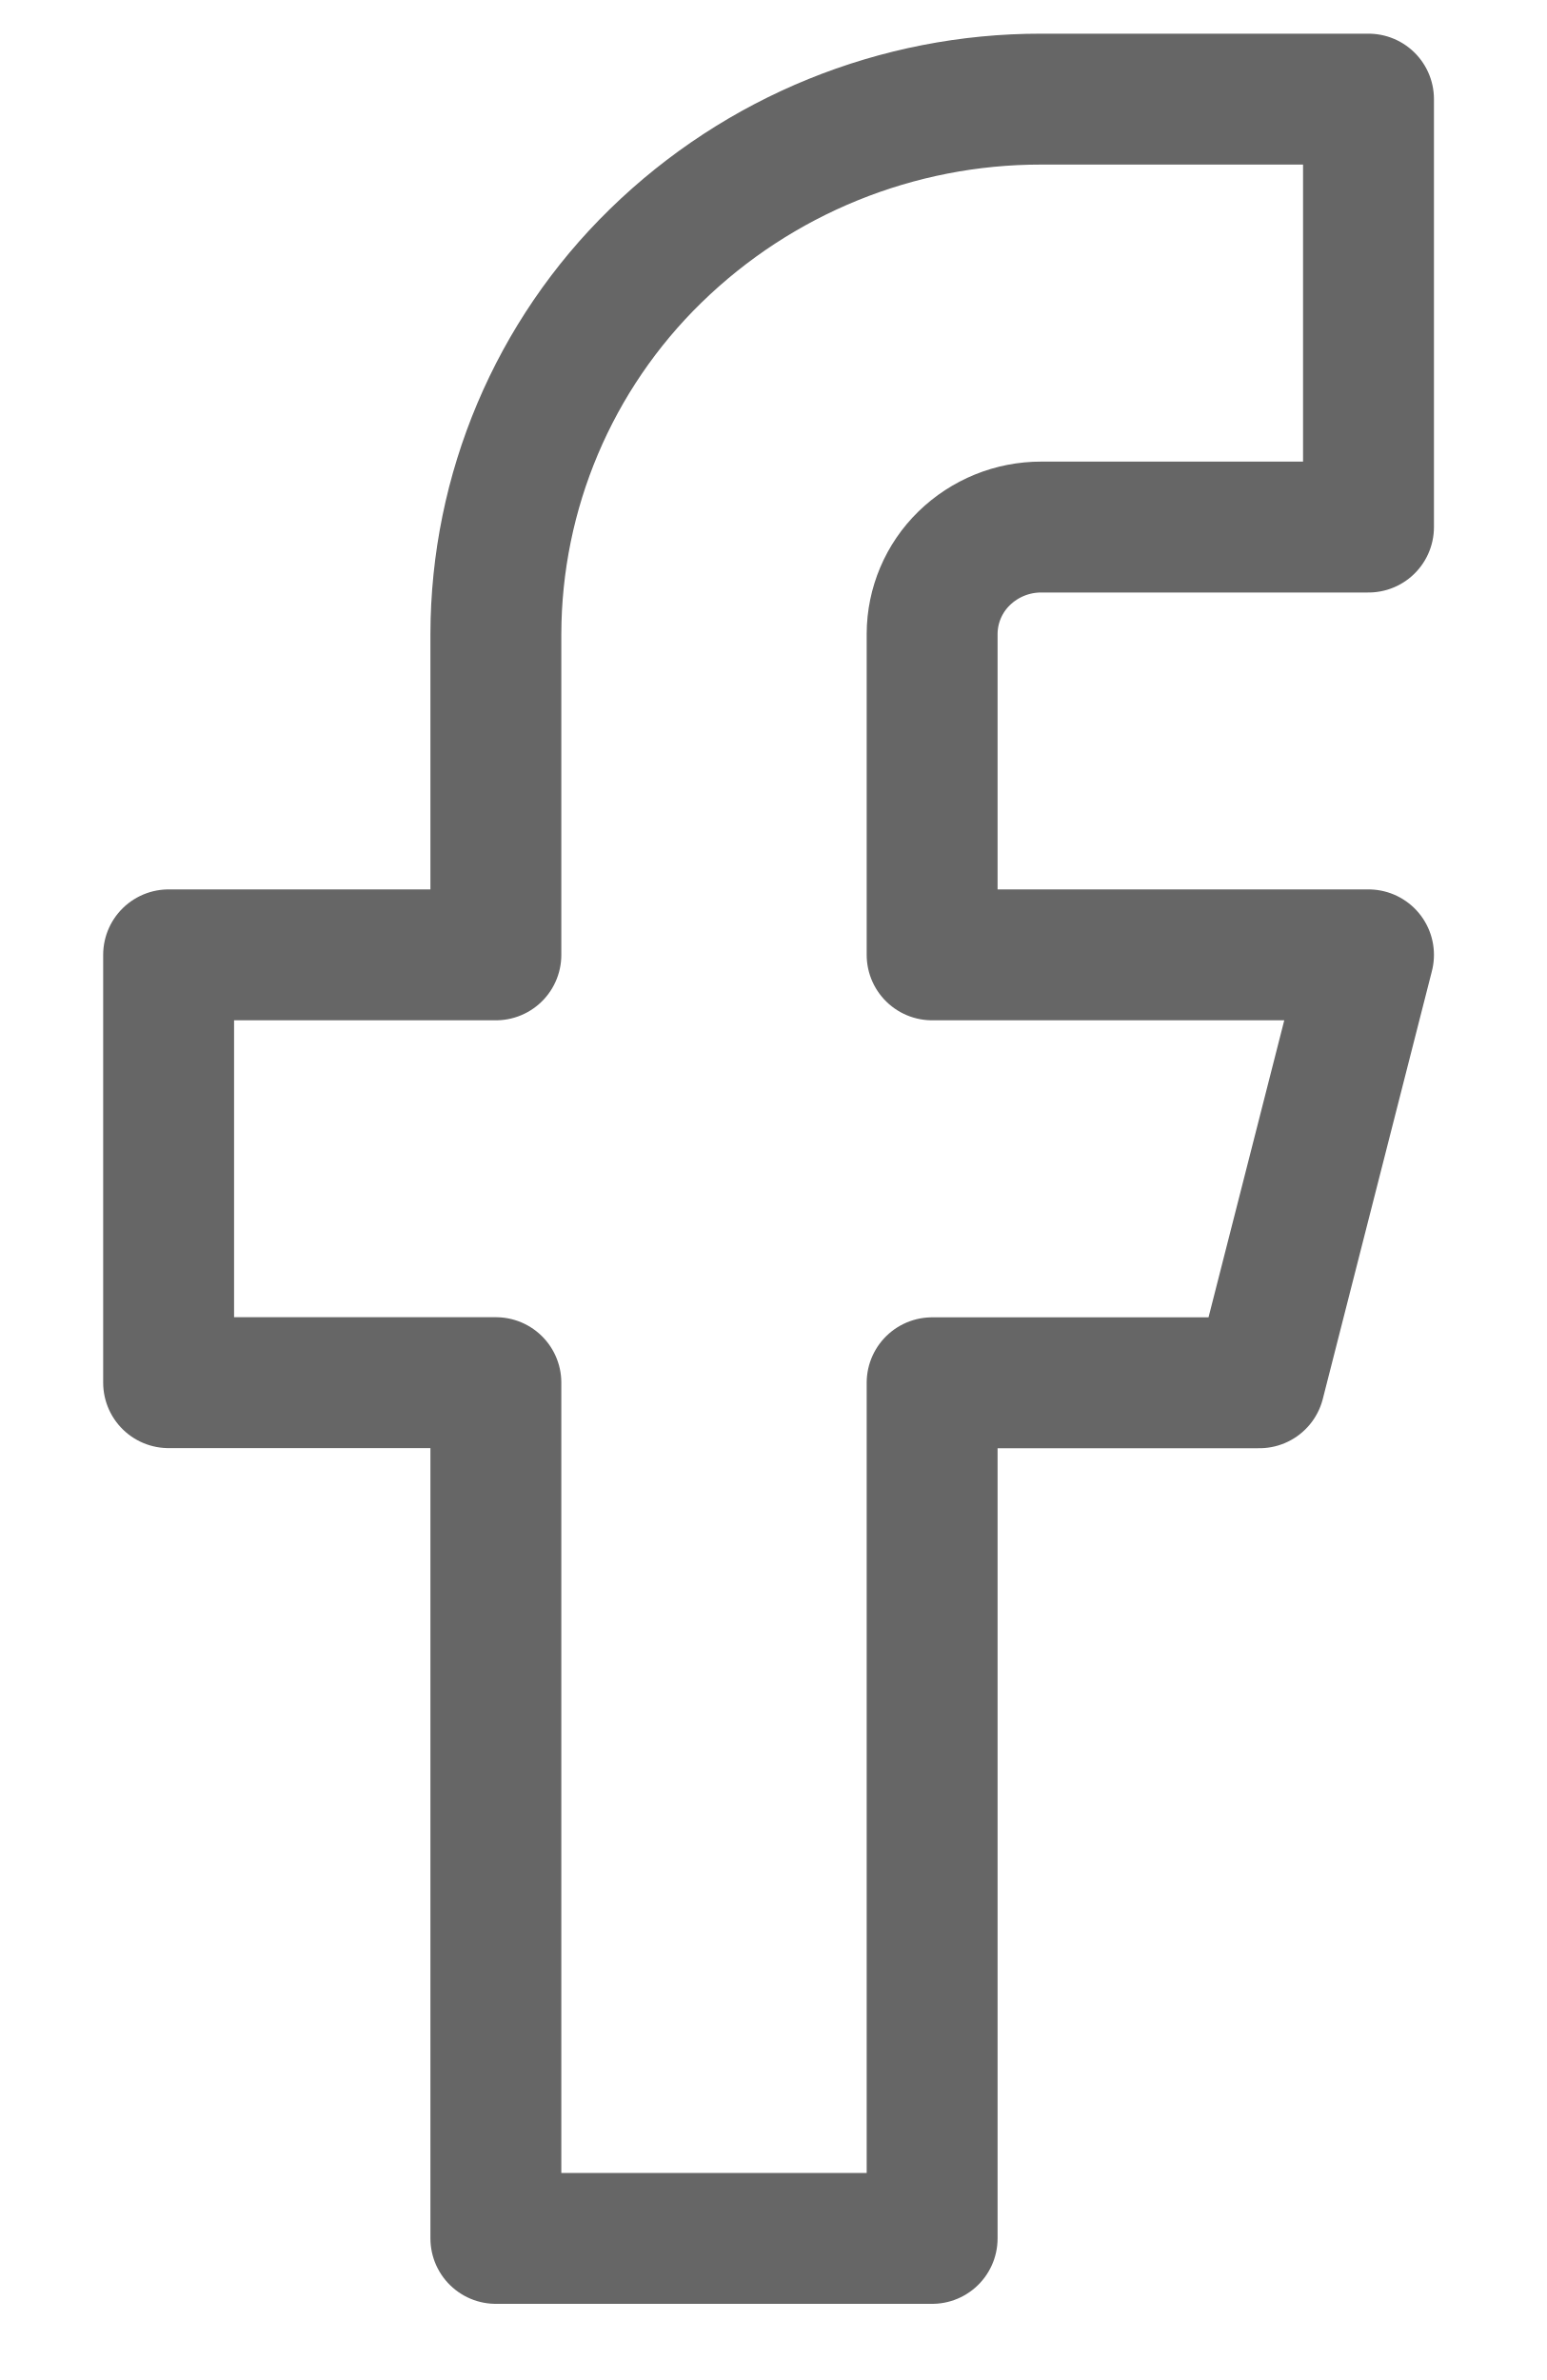
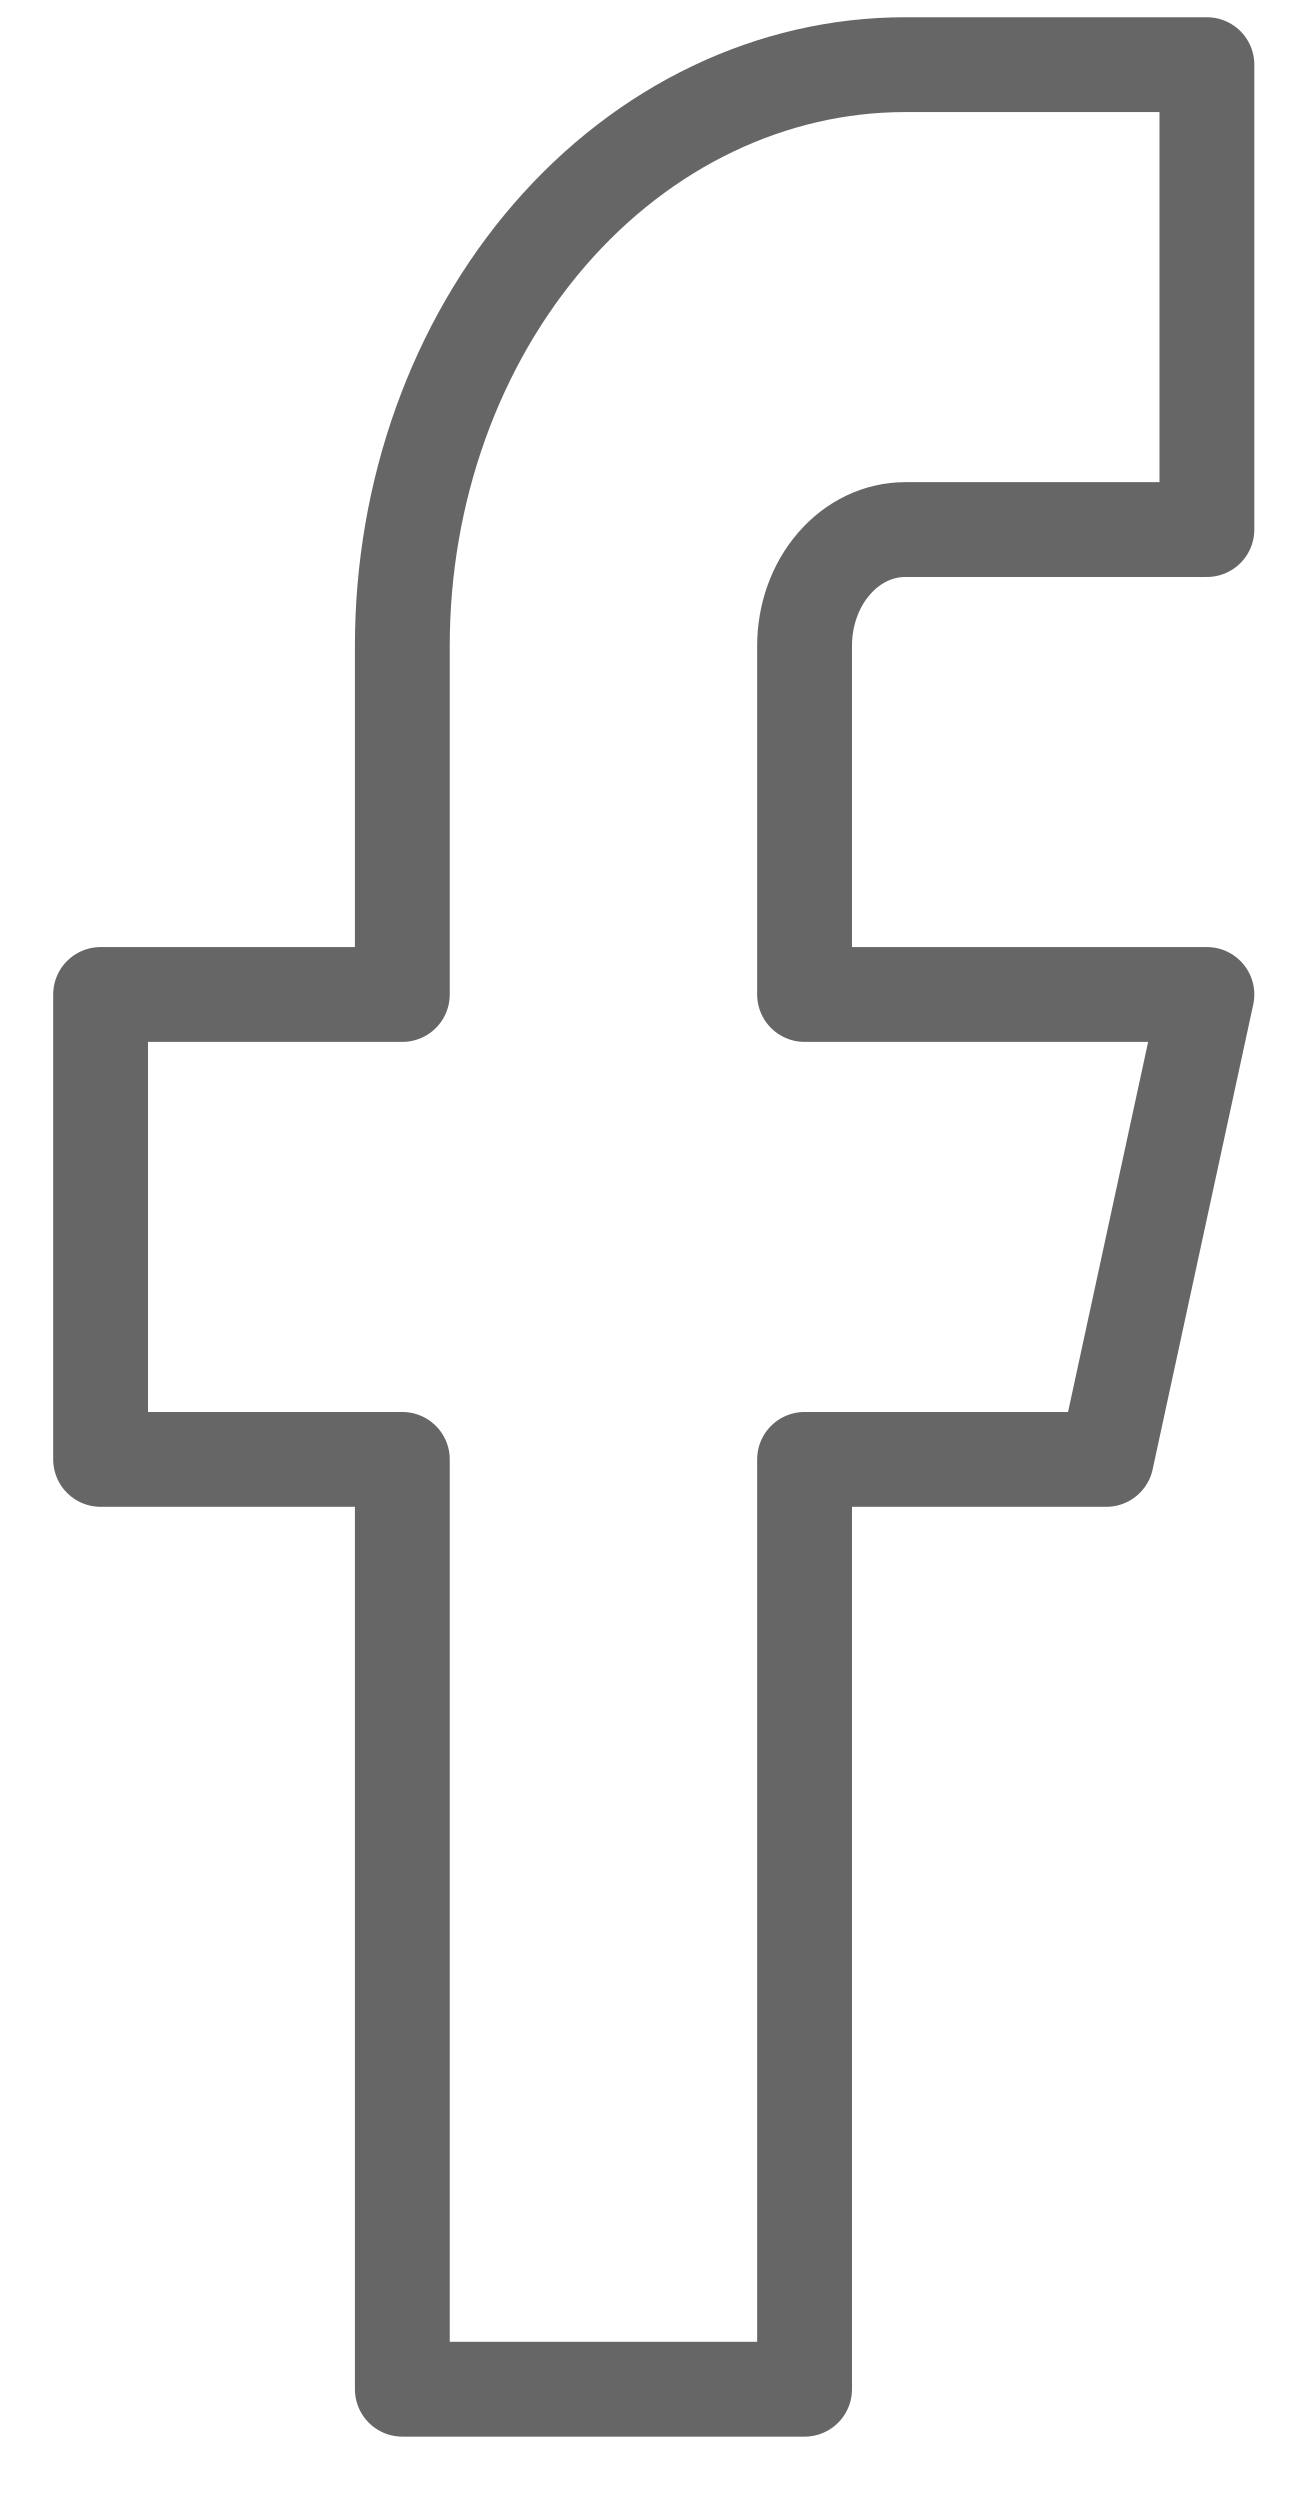
- <svg xmlns="http://www.w3.org/2000/svg" width="13" height="20" fill="none">
-   <path d="M11.5.833H8.75A4.63 4.63 0 0 0 5.51 2.15a4.45 4.45 0 0 0-1.343 3.177v2.697h-2.75v3.595h2.75v7.191h3.666v-7.19h2.75l.917-3.596H7.833V5.327a.89.89 0 0 1 .269-.635.926.926 0 0 1 .648-.263h2.75V.833Z" stroke="#666" stroke-width="1.1" stroke-linecap="round" stroke-linejoin="round" />
+ <svg xmlns="http://www.w3.org/2000/svg" width="15" height="29" viewBox="0 0 15 29" fill="none">
+   <path d="M14 0.75H10.5C8.953 0.75 7.469 1.46 6.375 2.724C5.281 3.989 4.667 5.703 4.667 7.491V11.536H1.167V16.929H4.667V27.715H9.333V16.929H12.833L14 11.536H9.333V7.491C9.333 7.134 9.456 6.791 9.675 6.538C9.894 6.285 10.191 6.143 10.5 6.143H14V0.75Z" stroke="#666666" stroke-width="1.1" stroke-linecap="round" stroke-linejoin="round" />
</svg>
